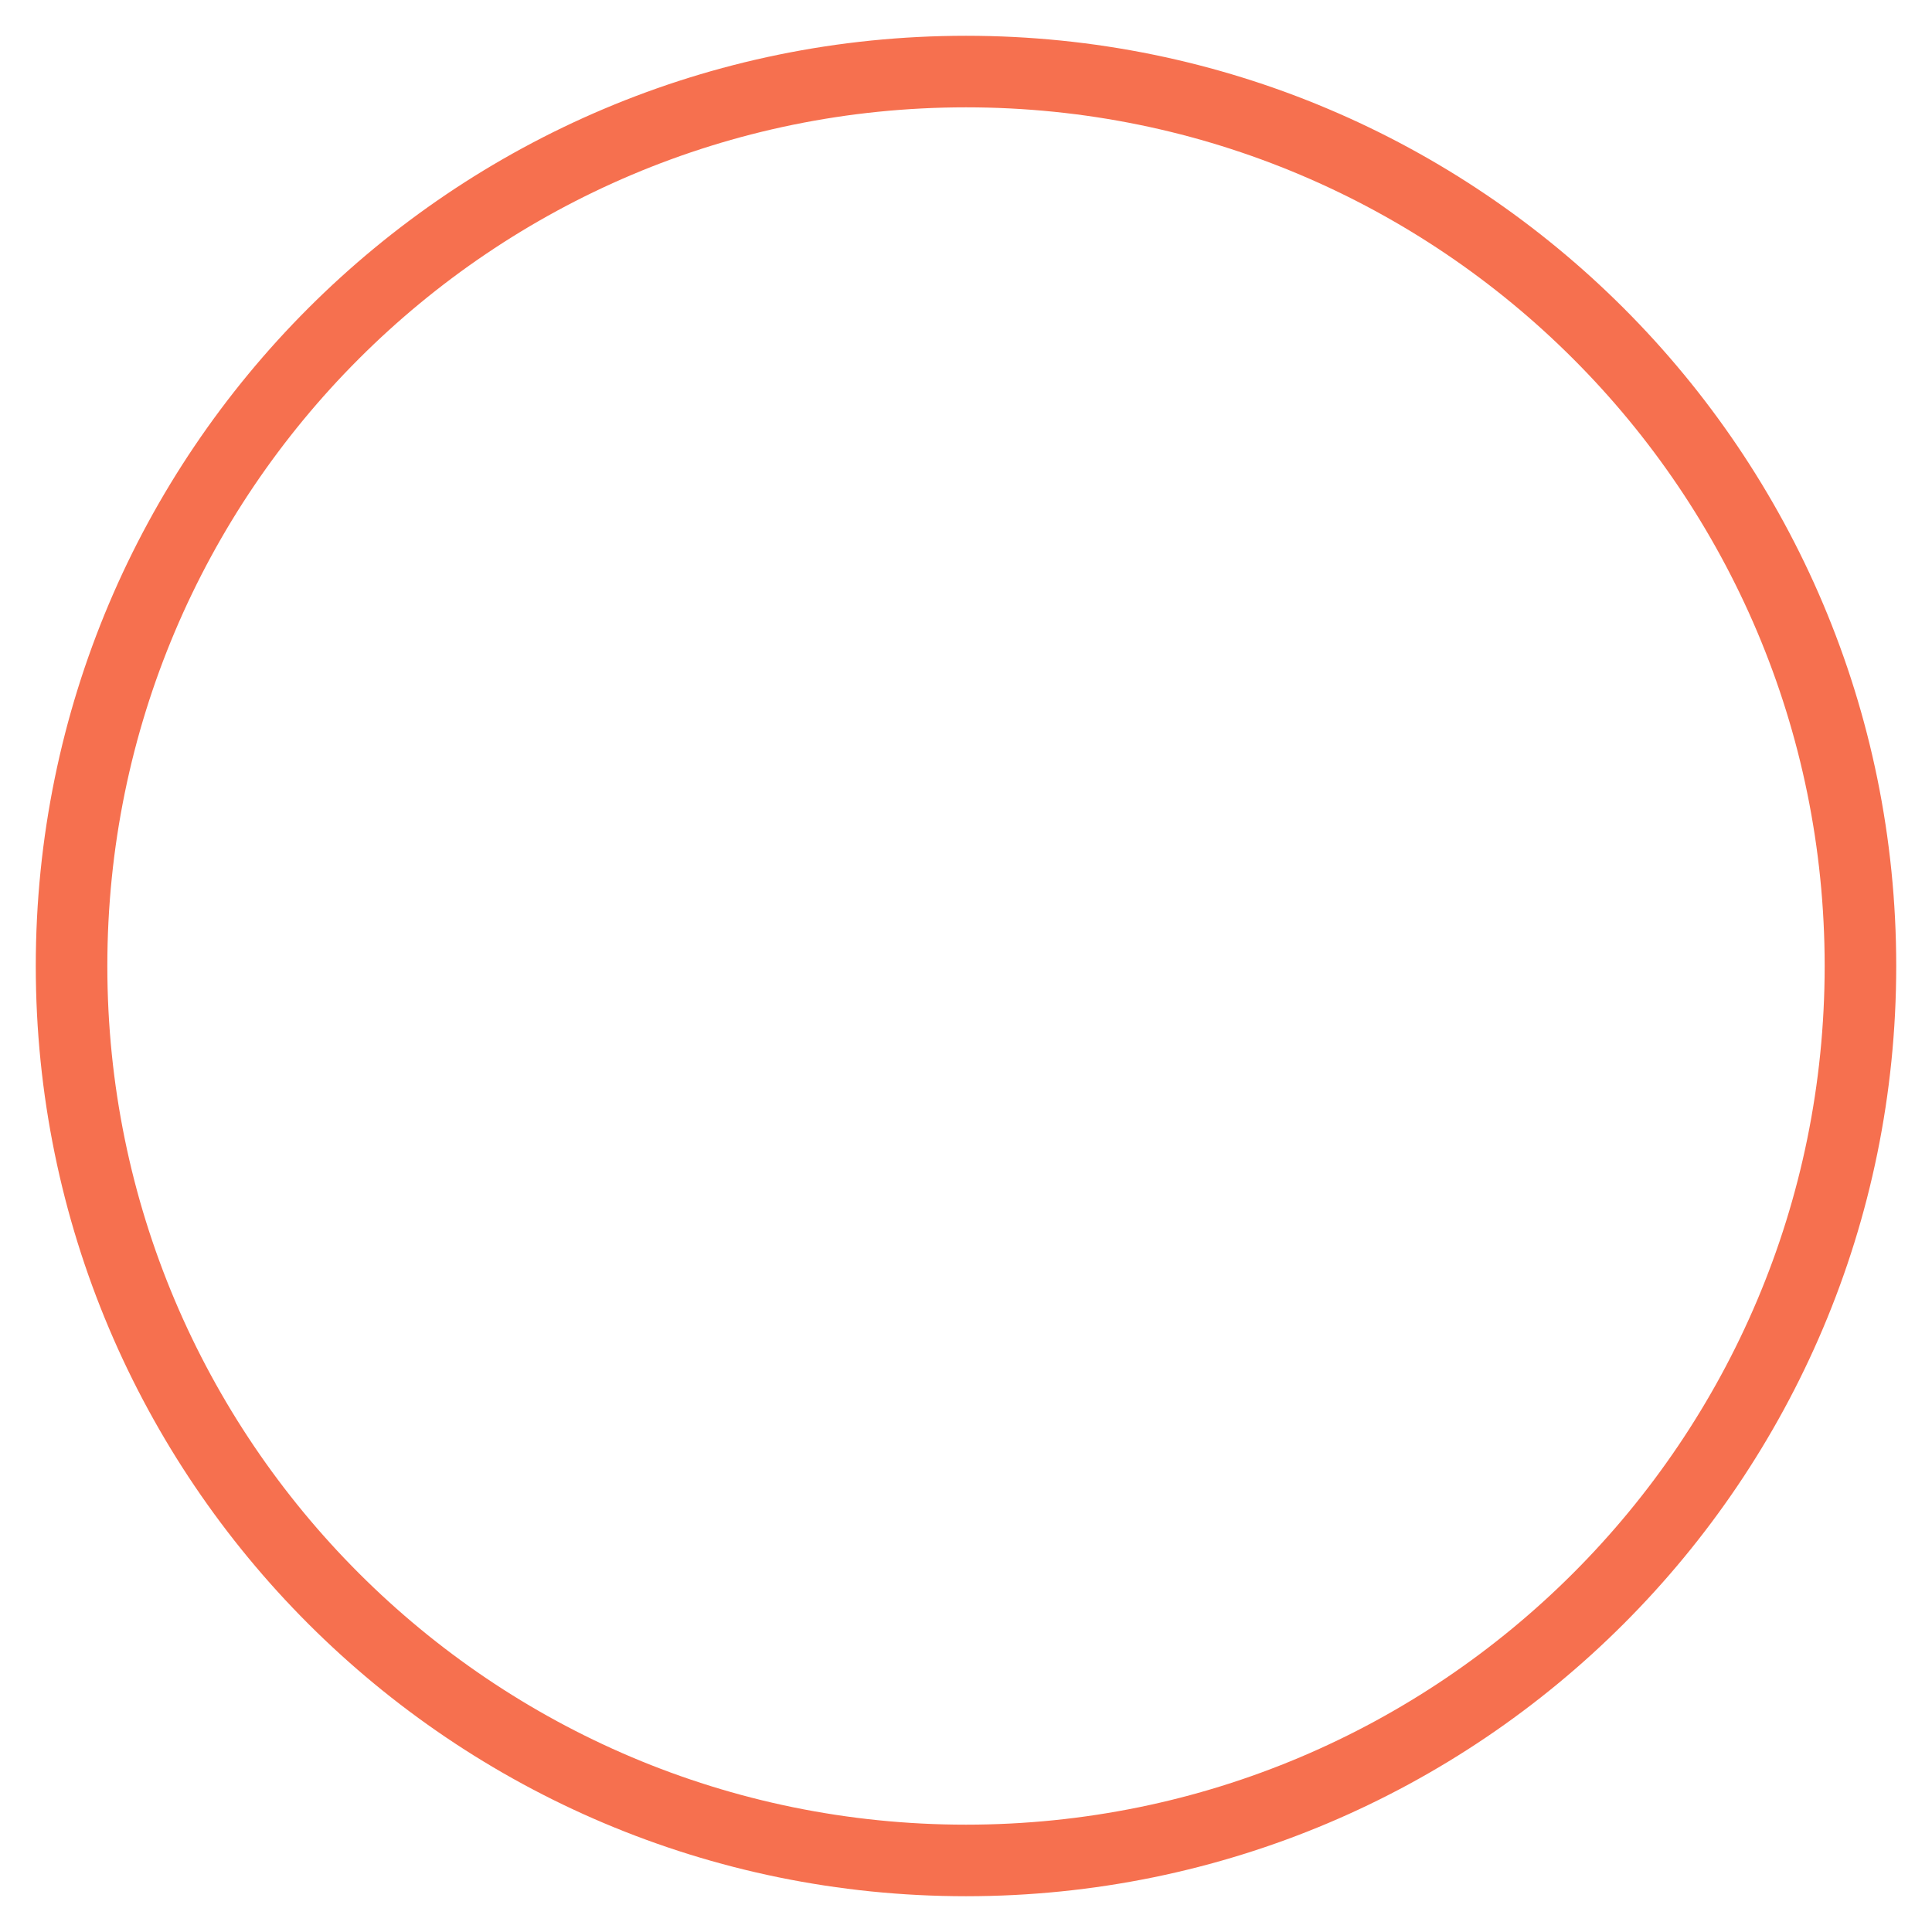
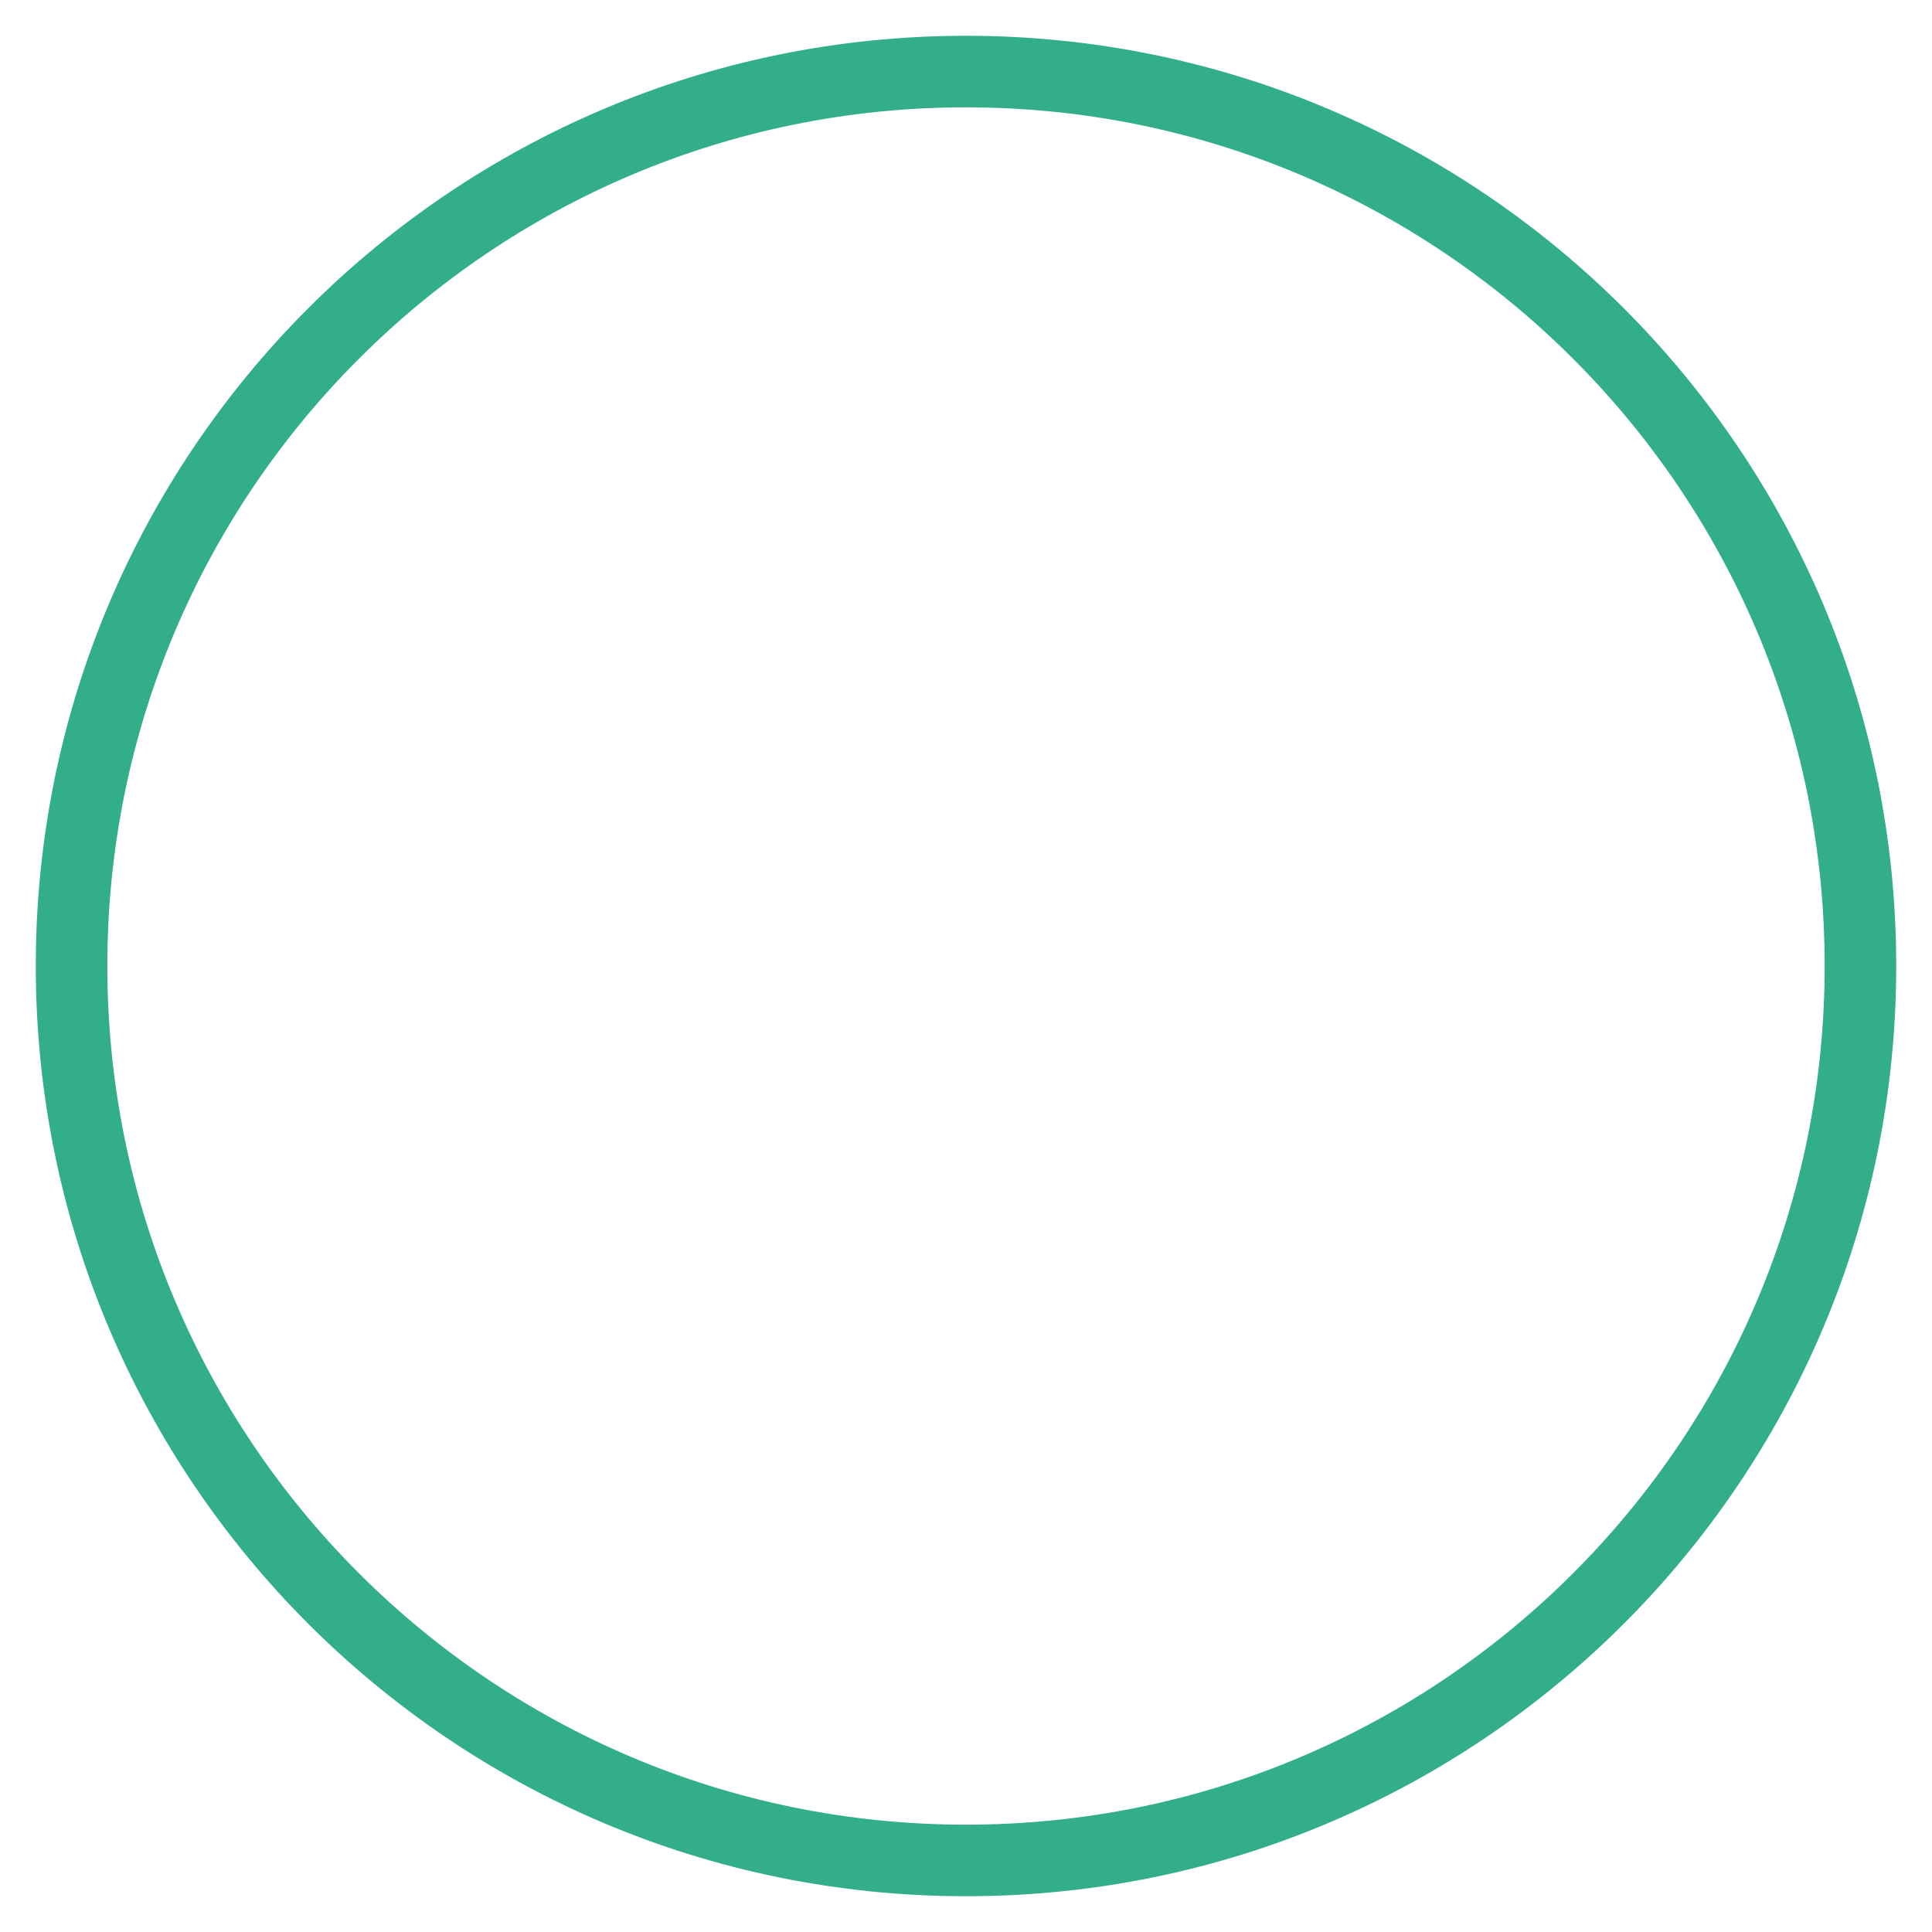
<svg xmlns="http://www.w3.org/2000/svg" width="27px" height="27px" viewBox="0 0 27 27" version="1.1">
  <defs />
  <g id="Welcome" stroke="none" stroke-width="1" fill="none" fill-rule="evenodd">
-     <g id="Account.jsx-(NoBankNoBudget)" transform="translate(-127, -304)" stroke="#F6704F">
+     <g id="Account.jsx-(NoBankNoBudget)" transform="translate(-127, -304)" stroke="#33AE8B">
      <g id="Group-4-Copy" transform="translate(102, 207)">
        <g id="Group-7-Copy-2" transform="translate(26, 97)">
          <circle id="Oval-3" cx="12.5" cy="13.5" r="12.5" />
        </g>
      </g>
    </g>
  </g>
</svg>
